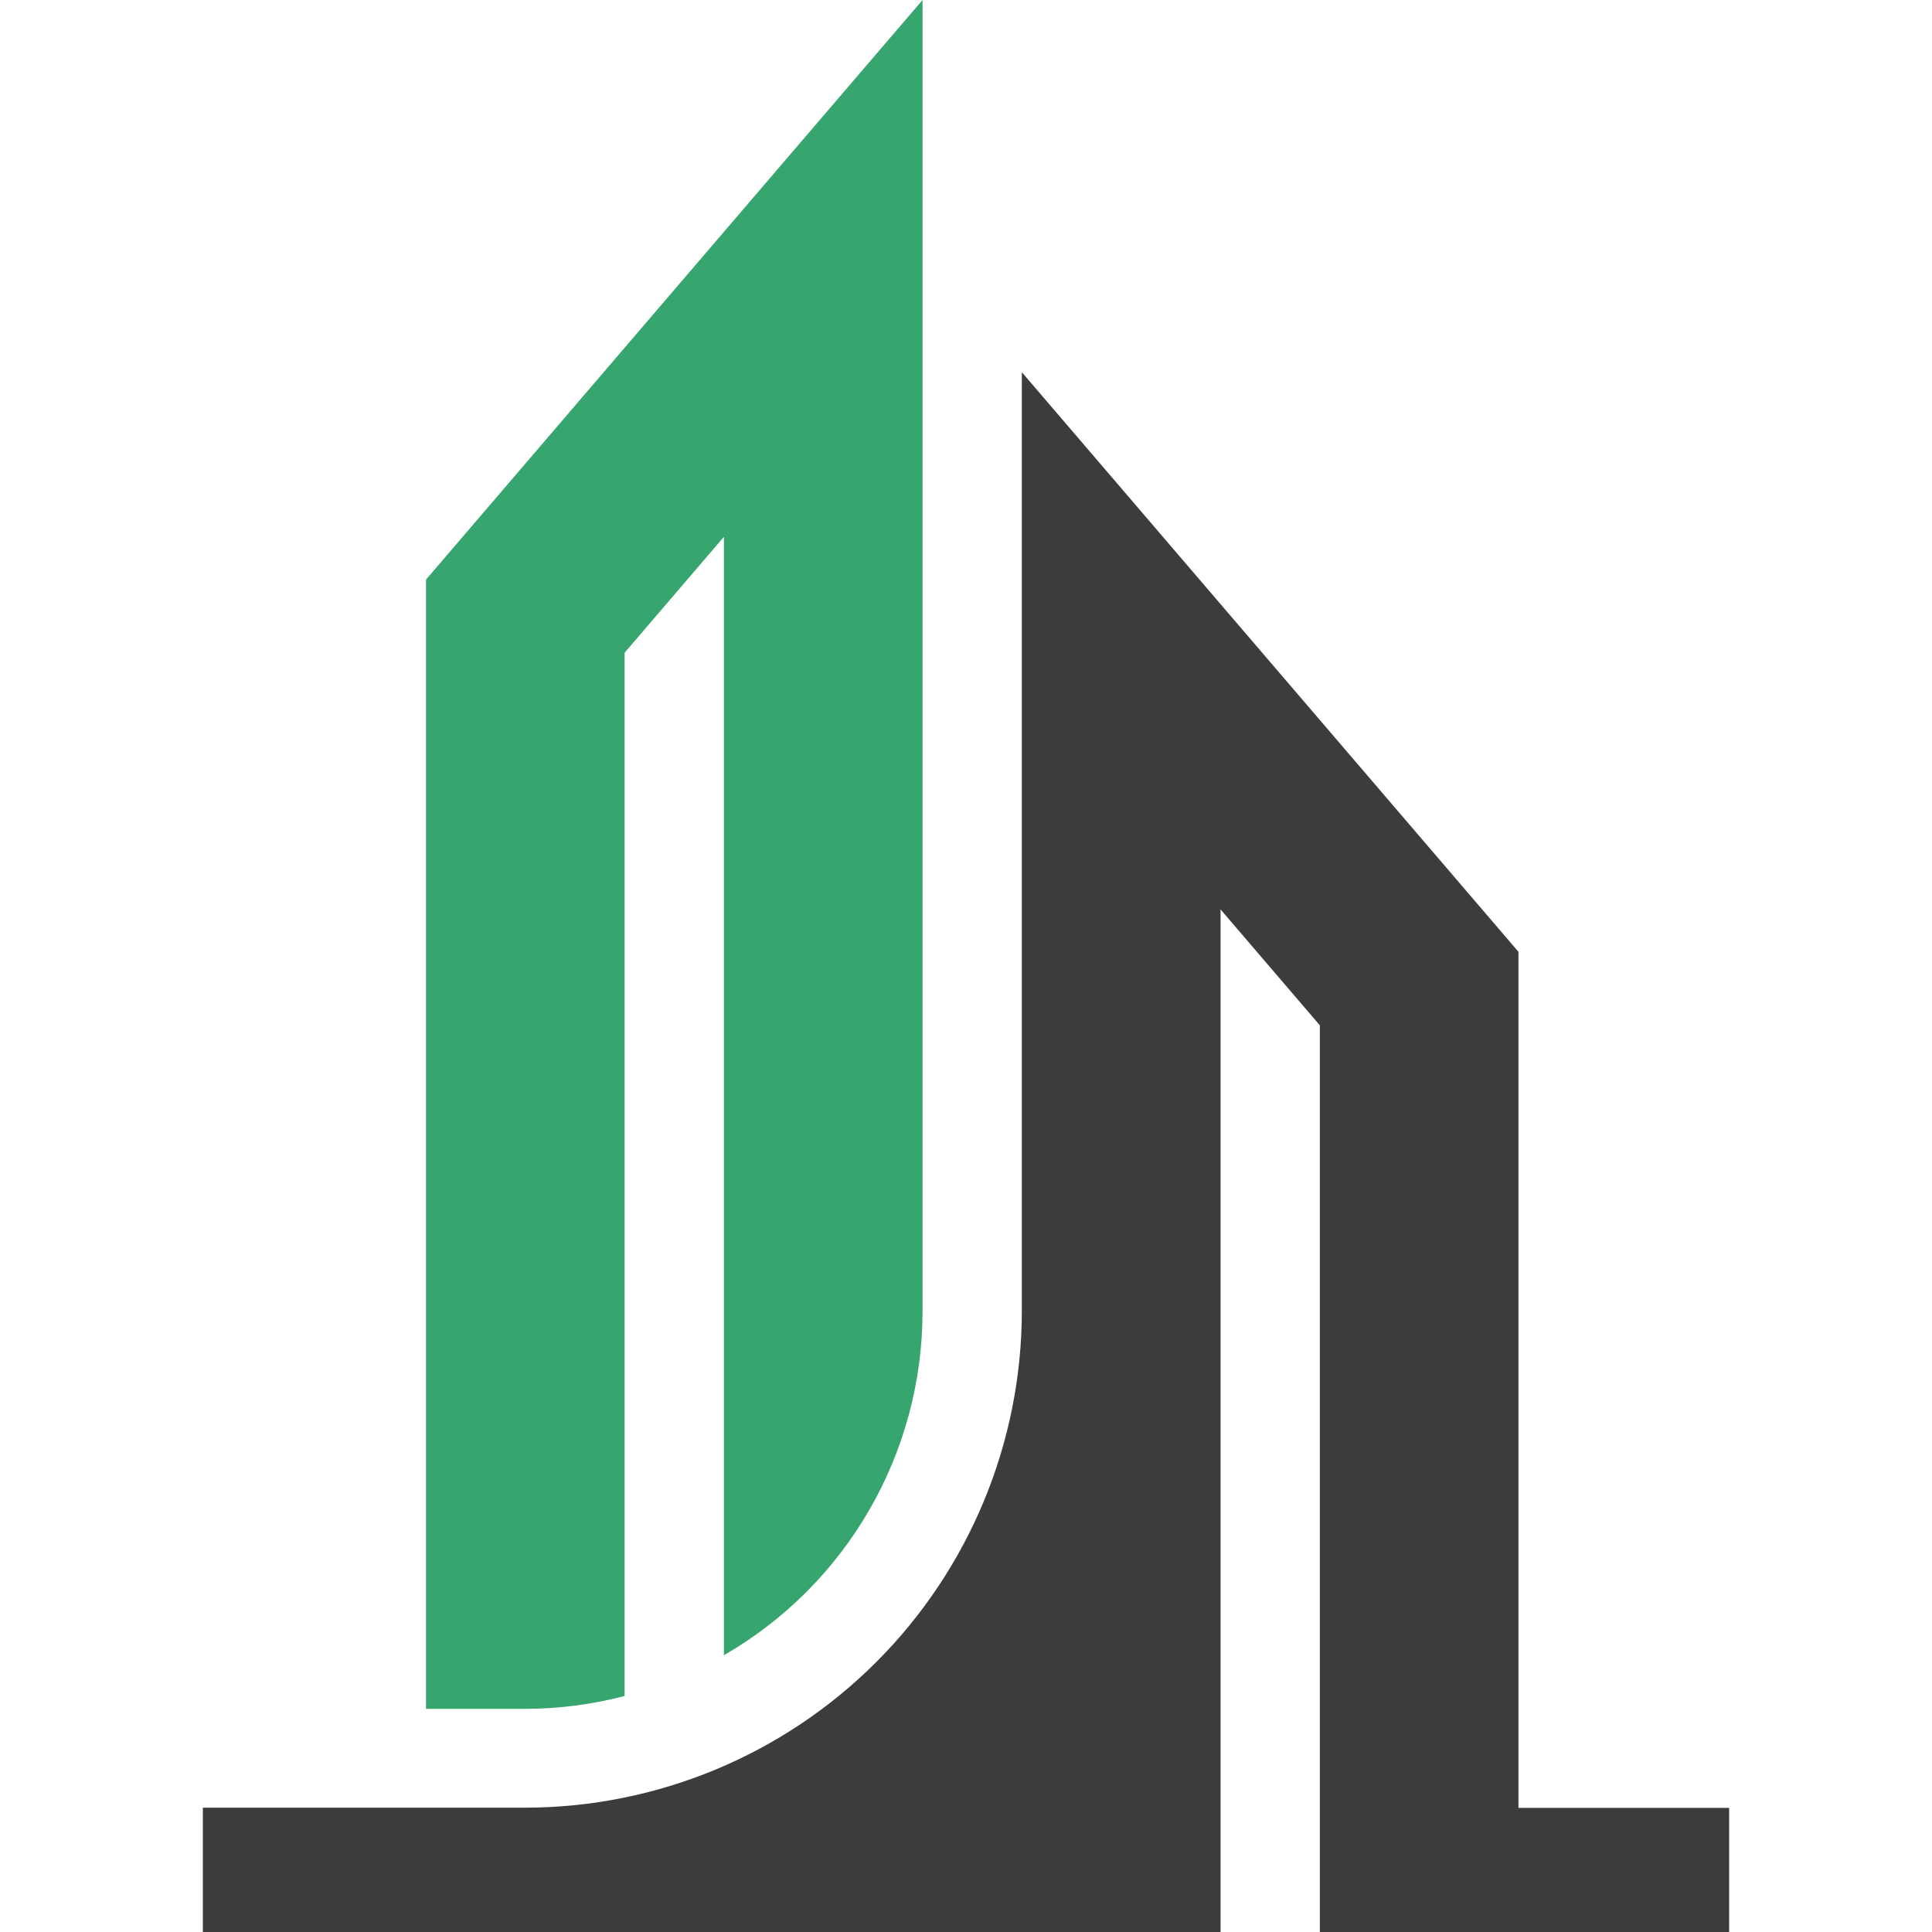
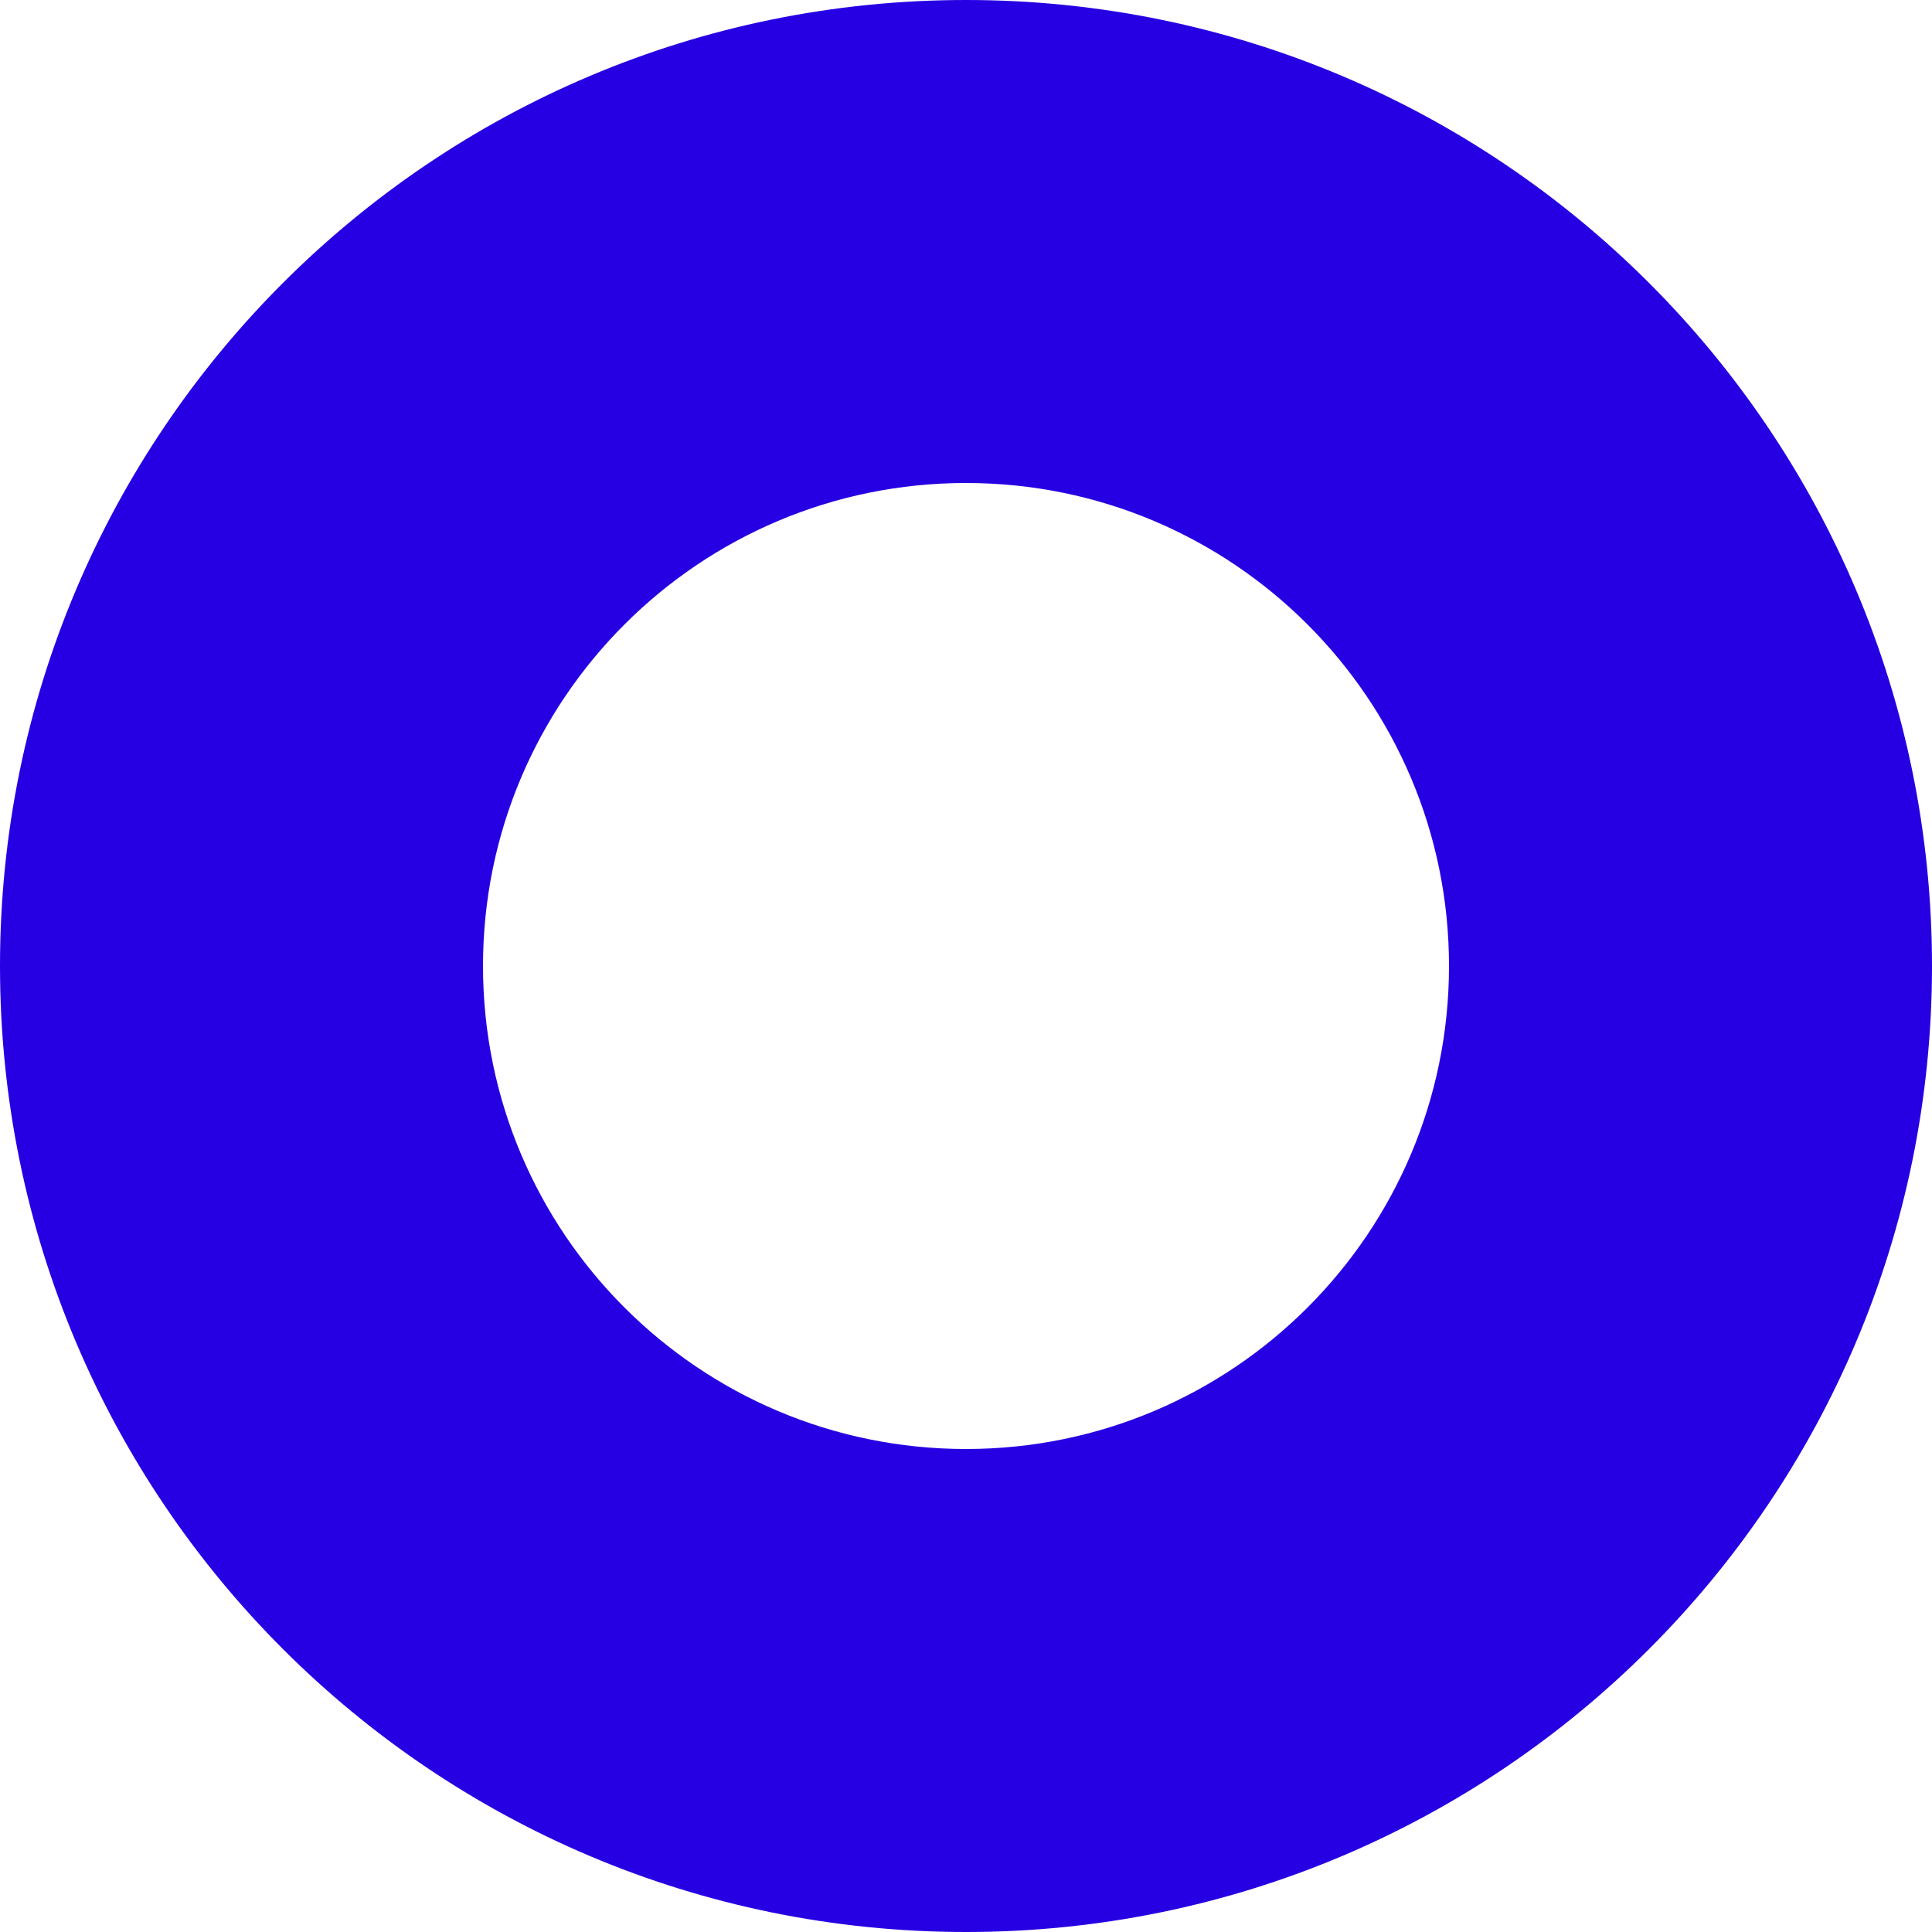
<svg xmlns="http://www.w3.org/2000/svg" width="200" height="200" viewBox="0 0 200 200" fill="none">
-   <path d="M64.66 175.57V67.57L74.94 55.57V171.35C81.193 167.743 86.385 162.553 89.994 156.302C93.604 150.05 95.502 142.959 95.5 135.74V0L44.1 60V176.9H54.38C57.849 176.893 61.303 176.446 64.66 175.57Z" fill="#37A56E" />
-   <path d="M157.19 187.15V98.53L105.78 38.53V135.72C105.767 149.349 100.347 162.416 90.711 172.054C81.075 181.692 68.009 187.114 54.38 187.13H21V200H126.35V94.14L136.63 106.14V200H179V187.15H157.19Z" fill="#3B3D3C" />
+   <path fill-rule="evenodd" clip-rule="evenodd" d="M100 150C127.614 150 150 127.614 150 100C150 72.386 127.614 50 100 50C72.386 50 50 72.386 50 100C50 127.614 72.386 150 100 150ZM100 200C155.228 200 200 155.228 200 100C200 44.772 155.228 0 100 0C44.772 0 0 44.772 0 100C0 155.228 44.772 200 100 200Z" fill="#2600E3" />
</svg>
